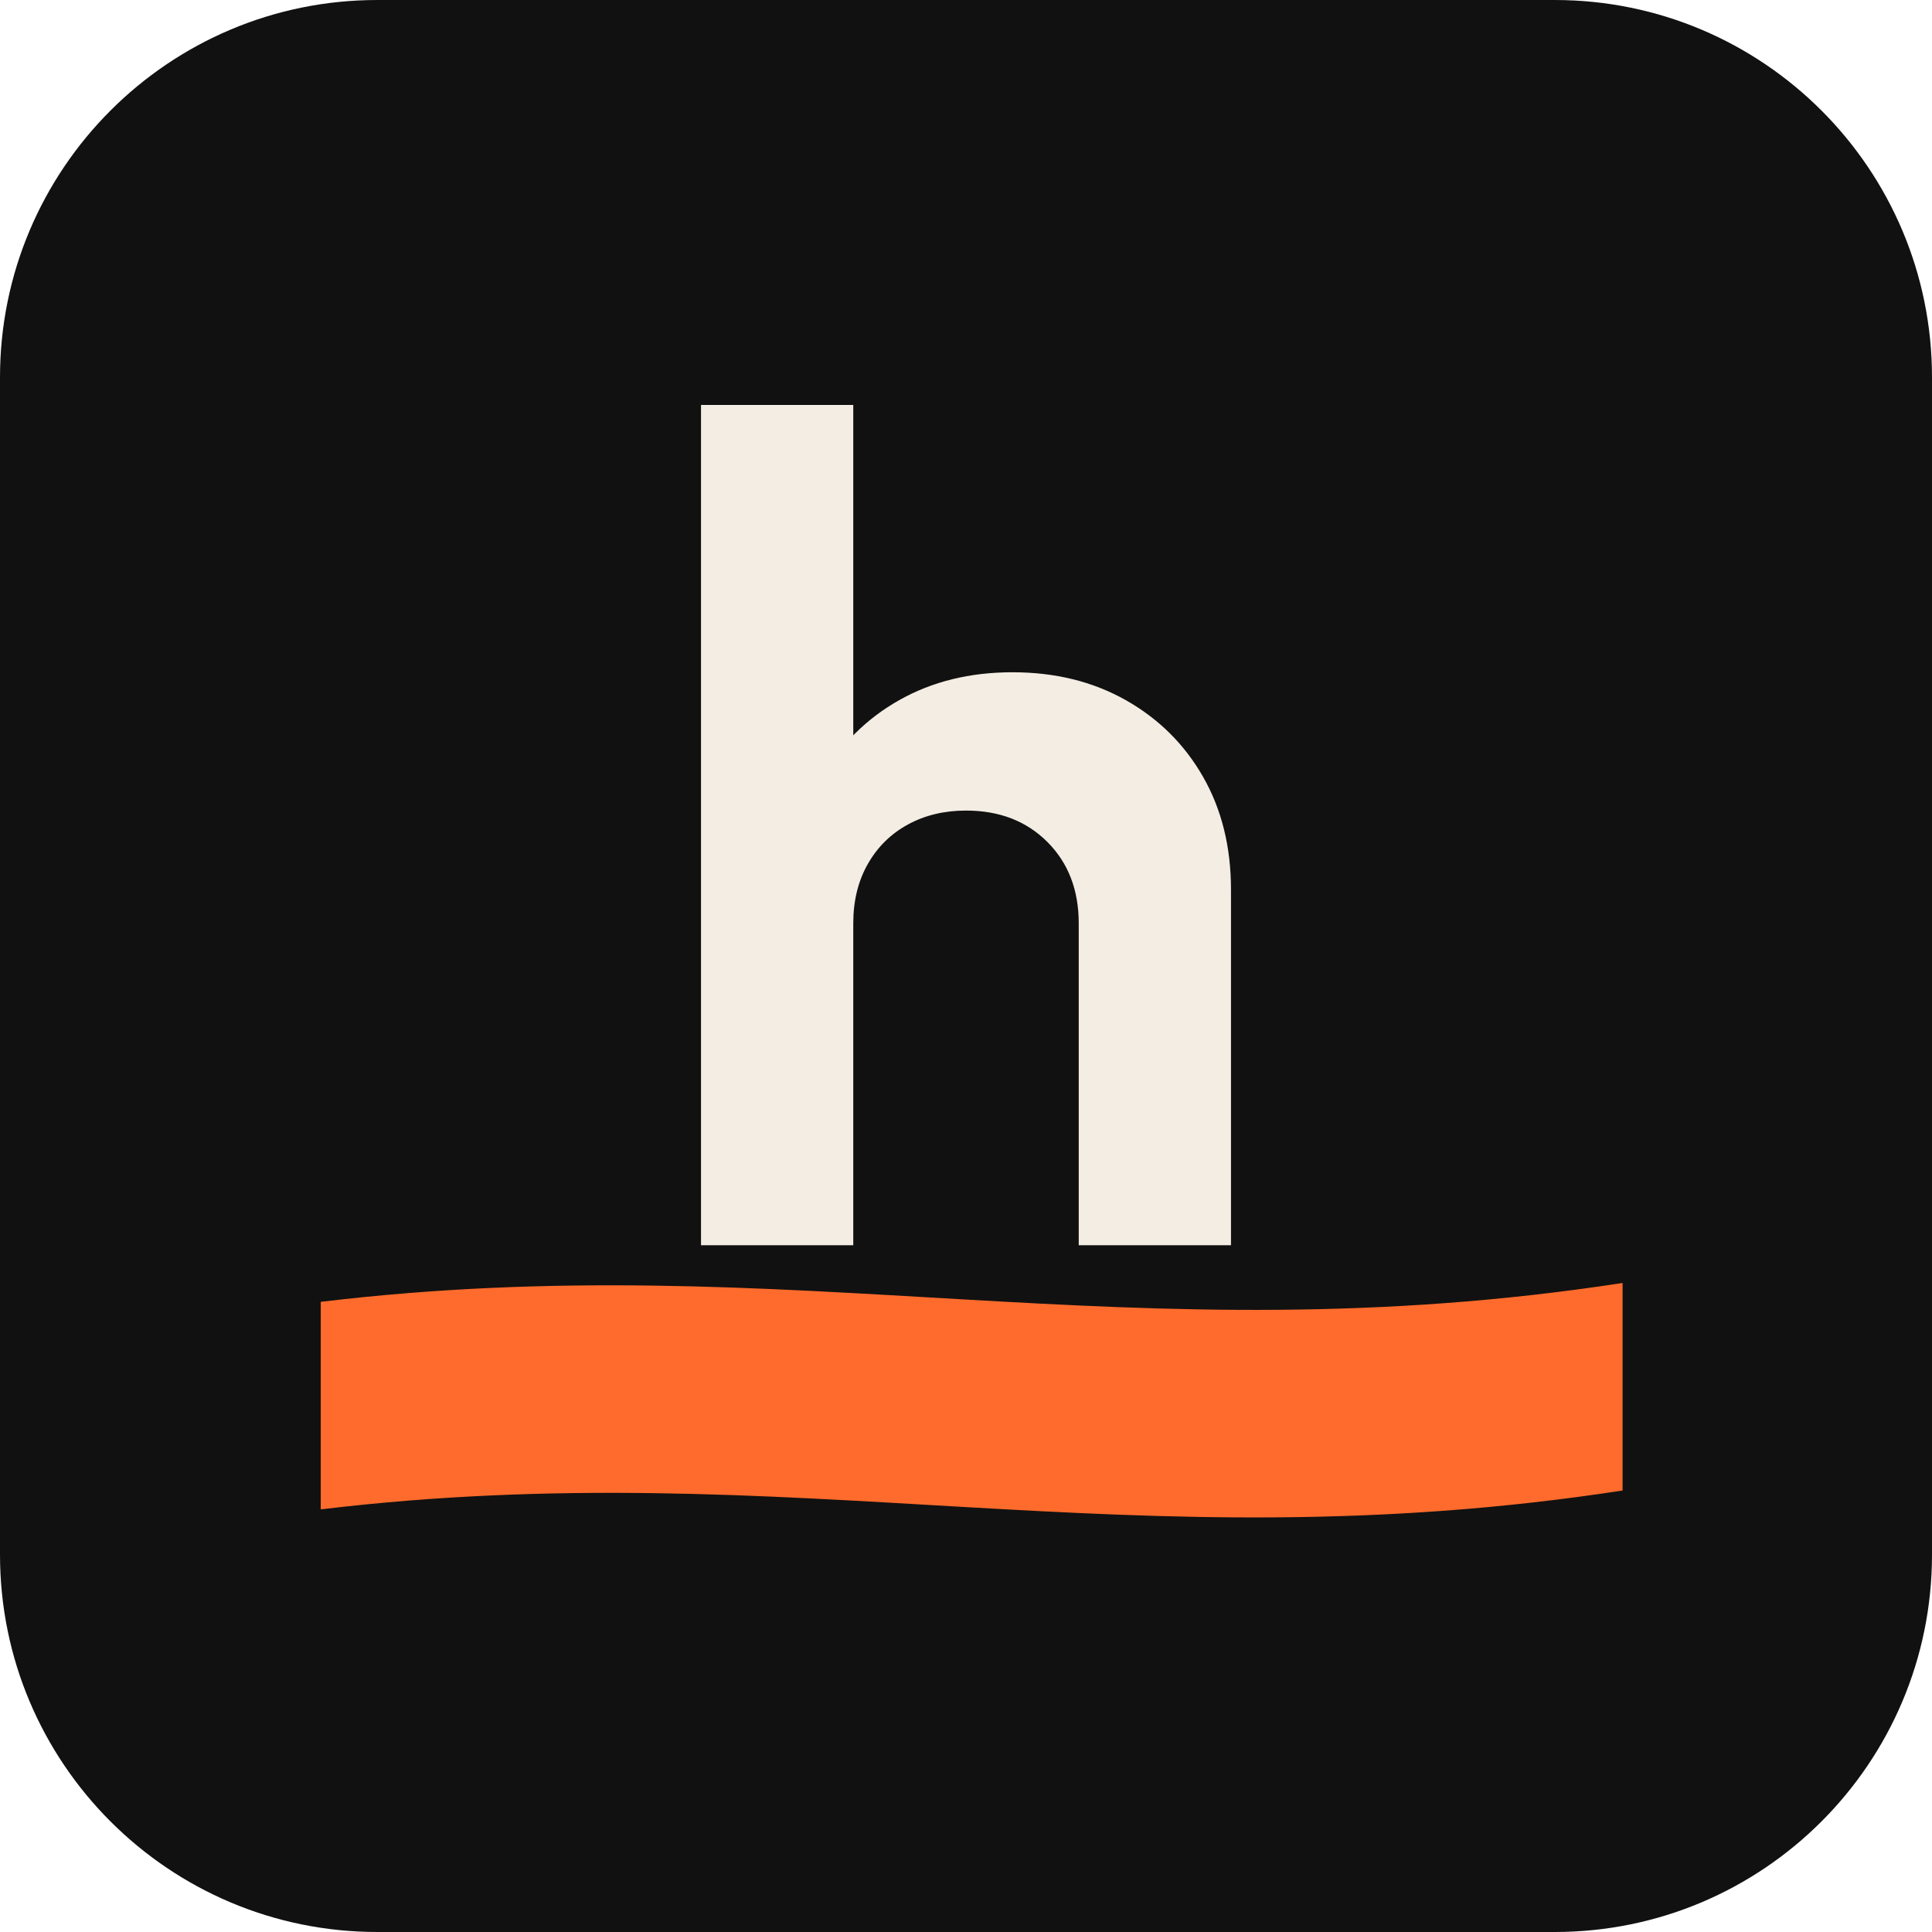
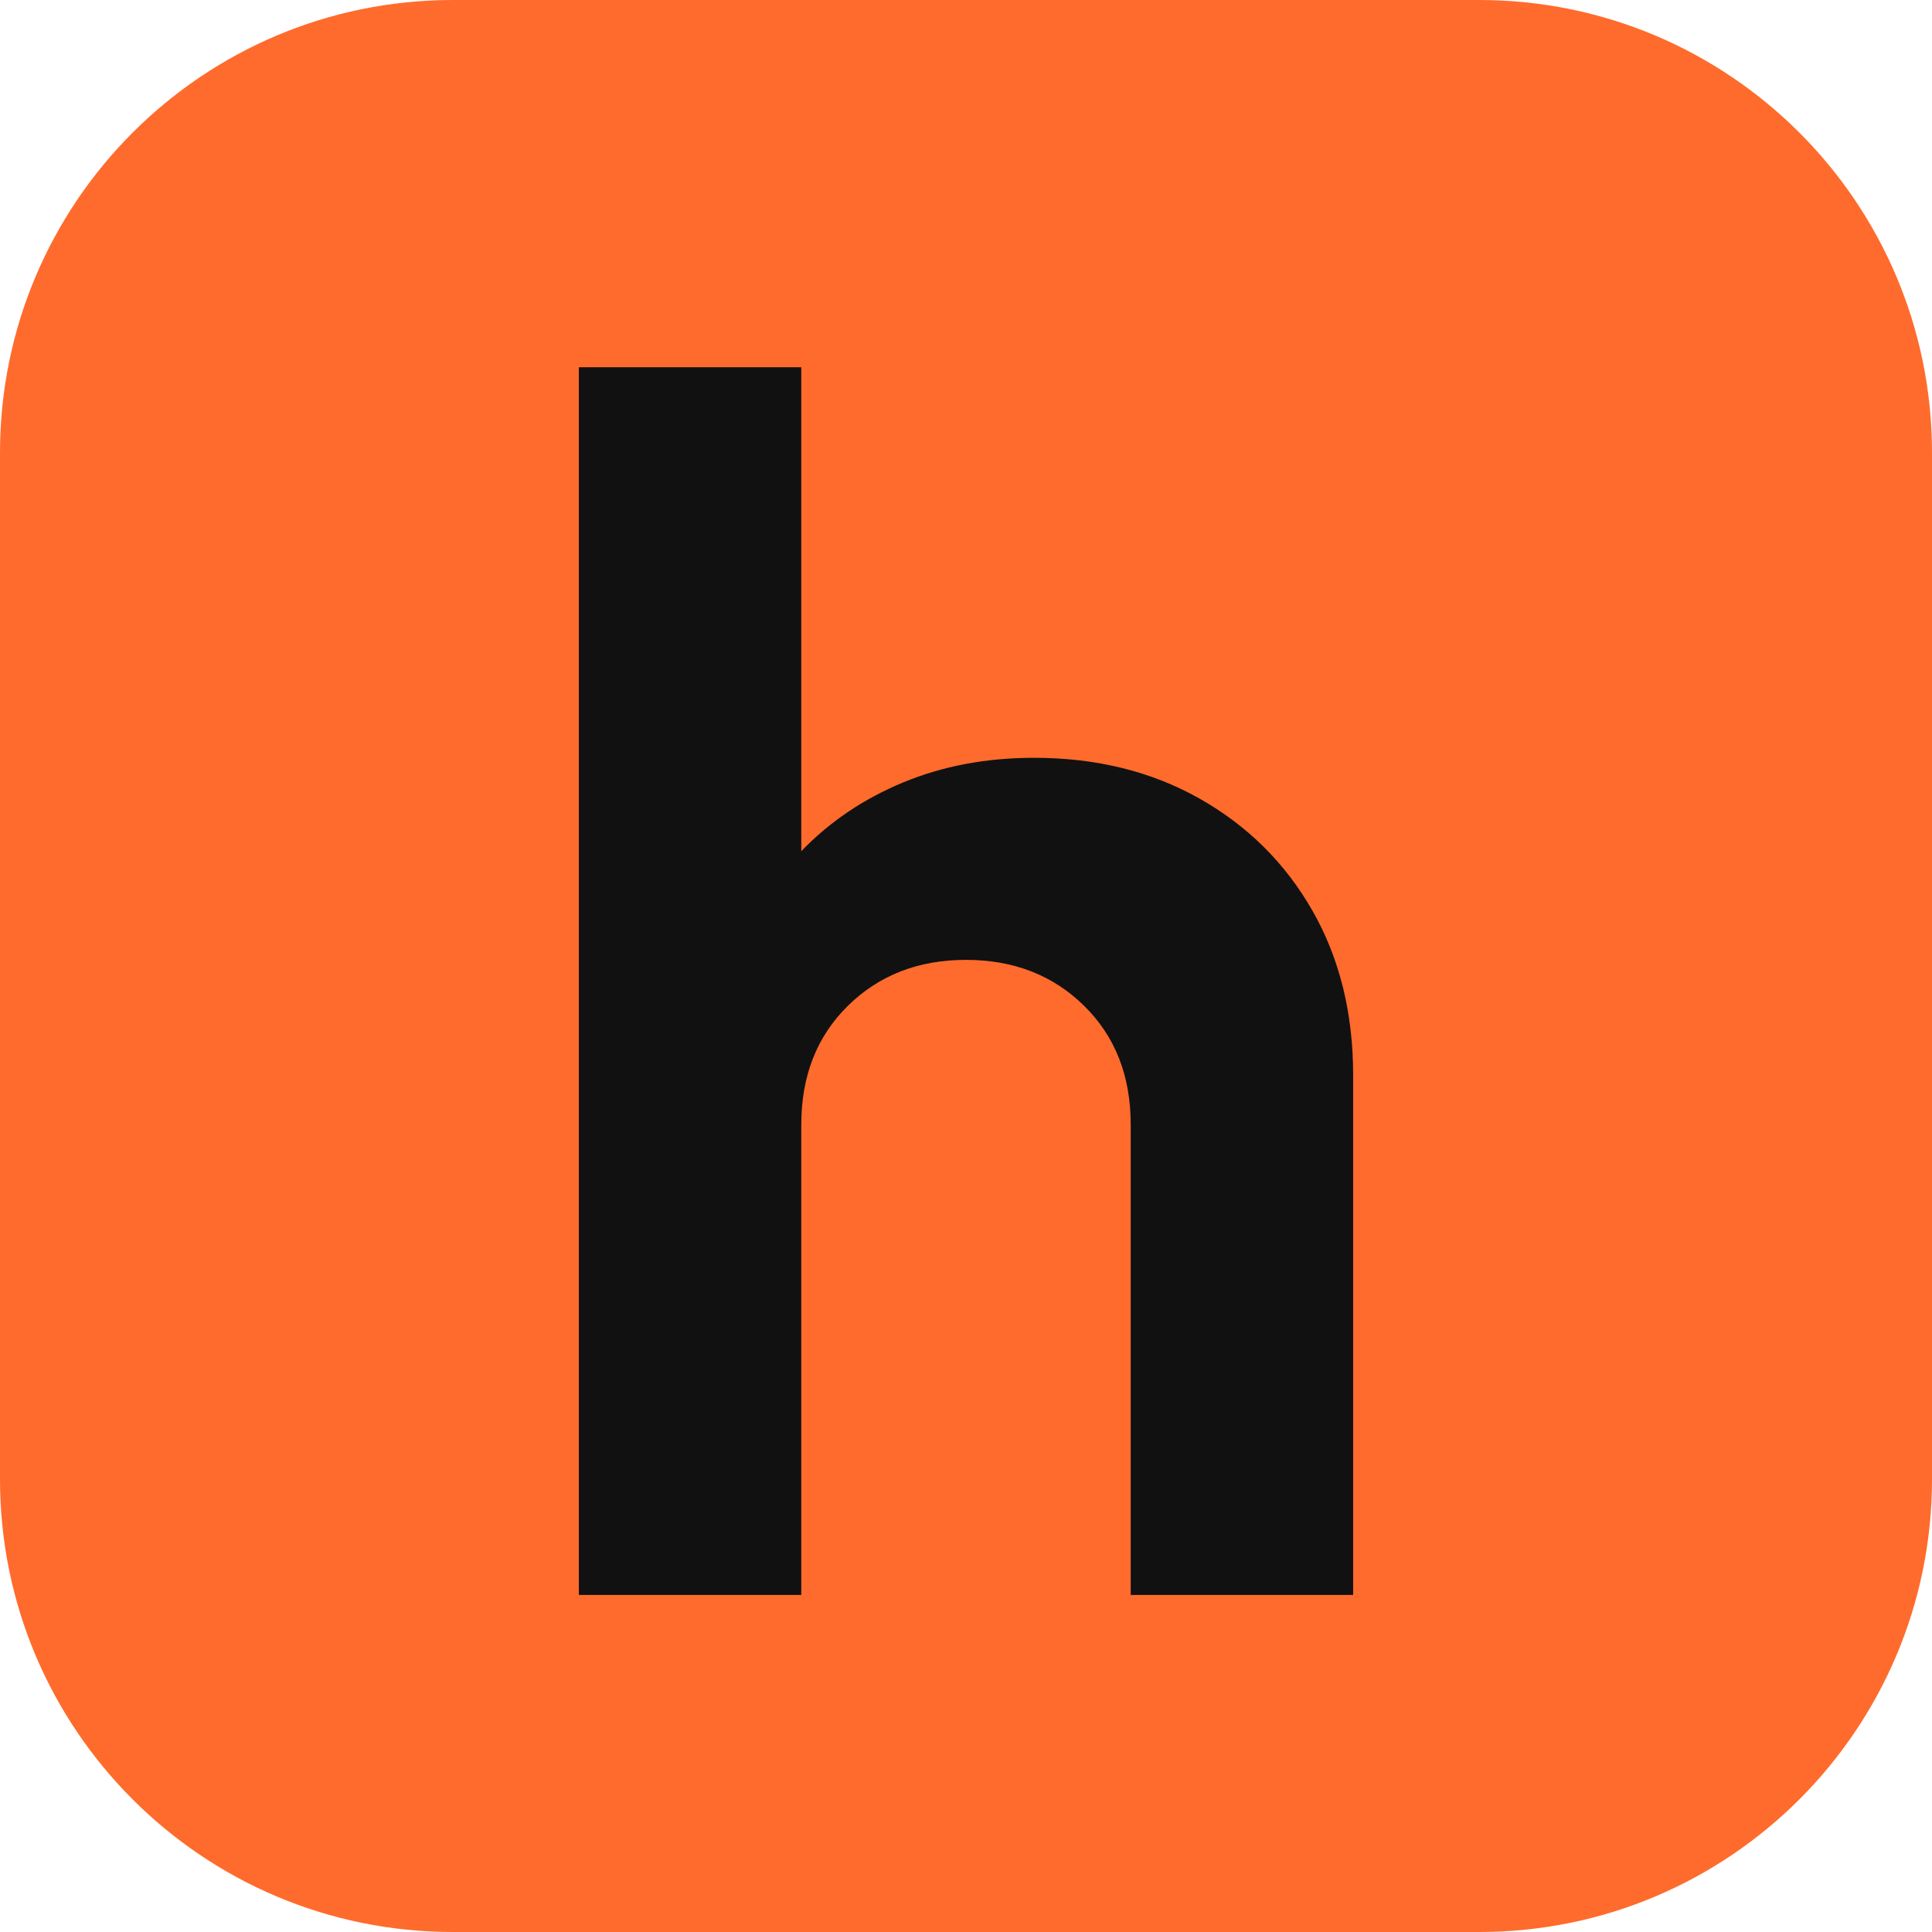
<svg xmlns="http://www.w3.org/2000/svg" viewBox="0 0 1024 1024">
-   <rect width="1024" height="1024" rx="200" fill="#111111" />
-   <path d="M 170 690 C 420 660 600 720 860 680 L 860 790 C 600 830 420 770 170 800 Z" fill="#FF6B2C" />
-   <path fill="#F3EDE3" d="M652.45 660L571.75 660L571.75 489.37Q571.75 462.88 555.12 446.25Q538.49 429.62 512 429.62Q494.75 429.62 481.20 437.01Q467.65 444.40 459.95 457.95Q452.25 471.50 452.25 489.37L420.83 473.35Q420.83 438.24 435.62 412.06Q450.40 385.88 476.58 371.10Q502.76 356.31 536.64 356.31Q570.52 356.31 596.70 371.10Q622.88 385.88 637.66 411.75Q652.45 437.62 652.45 471.50L652.45 660M452.25 660L371.55 660L371.55 214.63L452.25 214.63" />
+   <rect width="1024" height="1024" rx="240" fill="#FF6B2C" />
+   <path fill="#111111" d="M424.70 845.35L306.80 845.35L306.80 194.65L424.70 194.65L424.70 451.15Q447.20 427.75 478.70 414.70Q510.20 401.65 548 401.65Q597.50 401.65 635.75 423.25Q674 444.85 695.60 482.65Q717.20 520.45 717.20 569.95L717.20 845.35L599.30 845.35L599.30 596.05Q599.30 557.35 574.55 533.05Q549.80 508.75 512 508.75Q474.20 508.75 449.45 533.05Q424.70 557.35 424.70 596.05" />
</svg>
